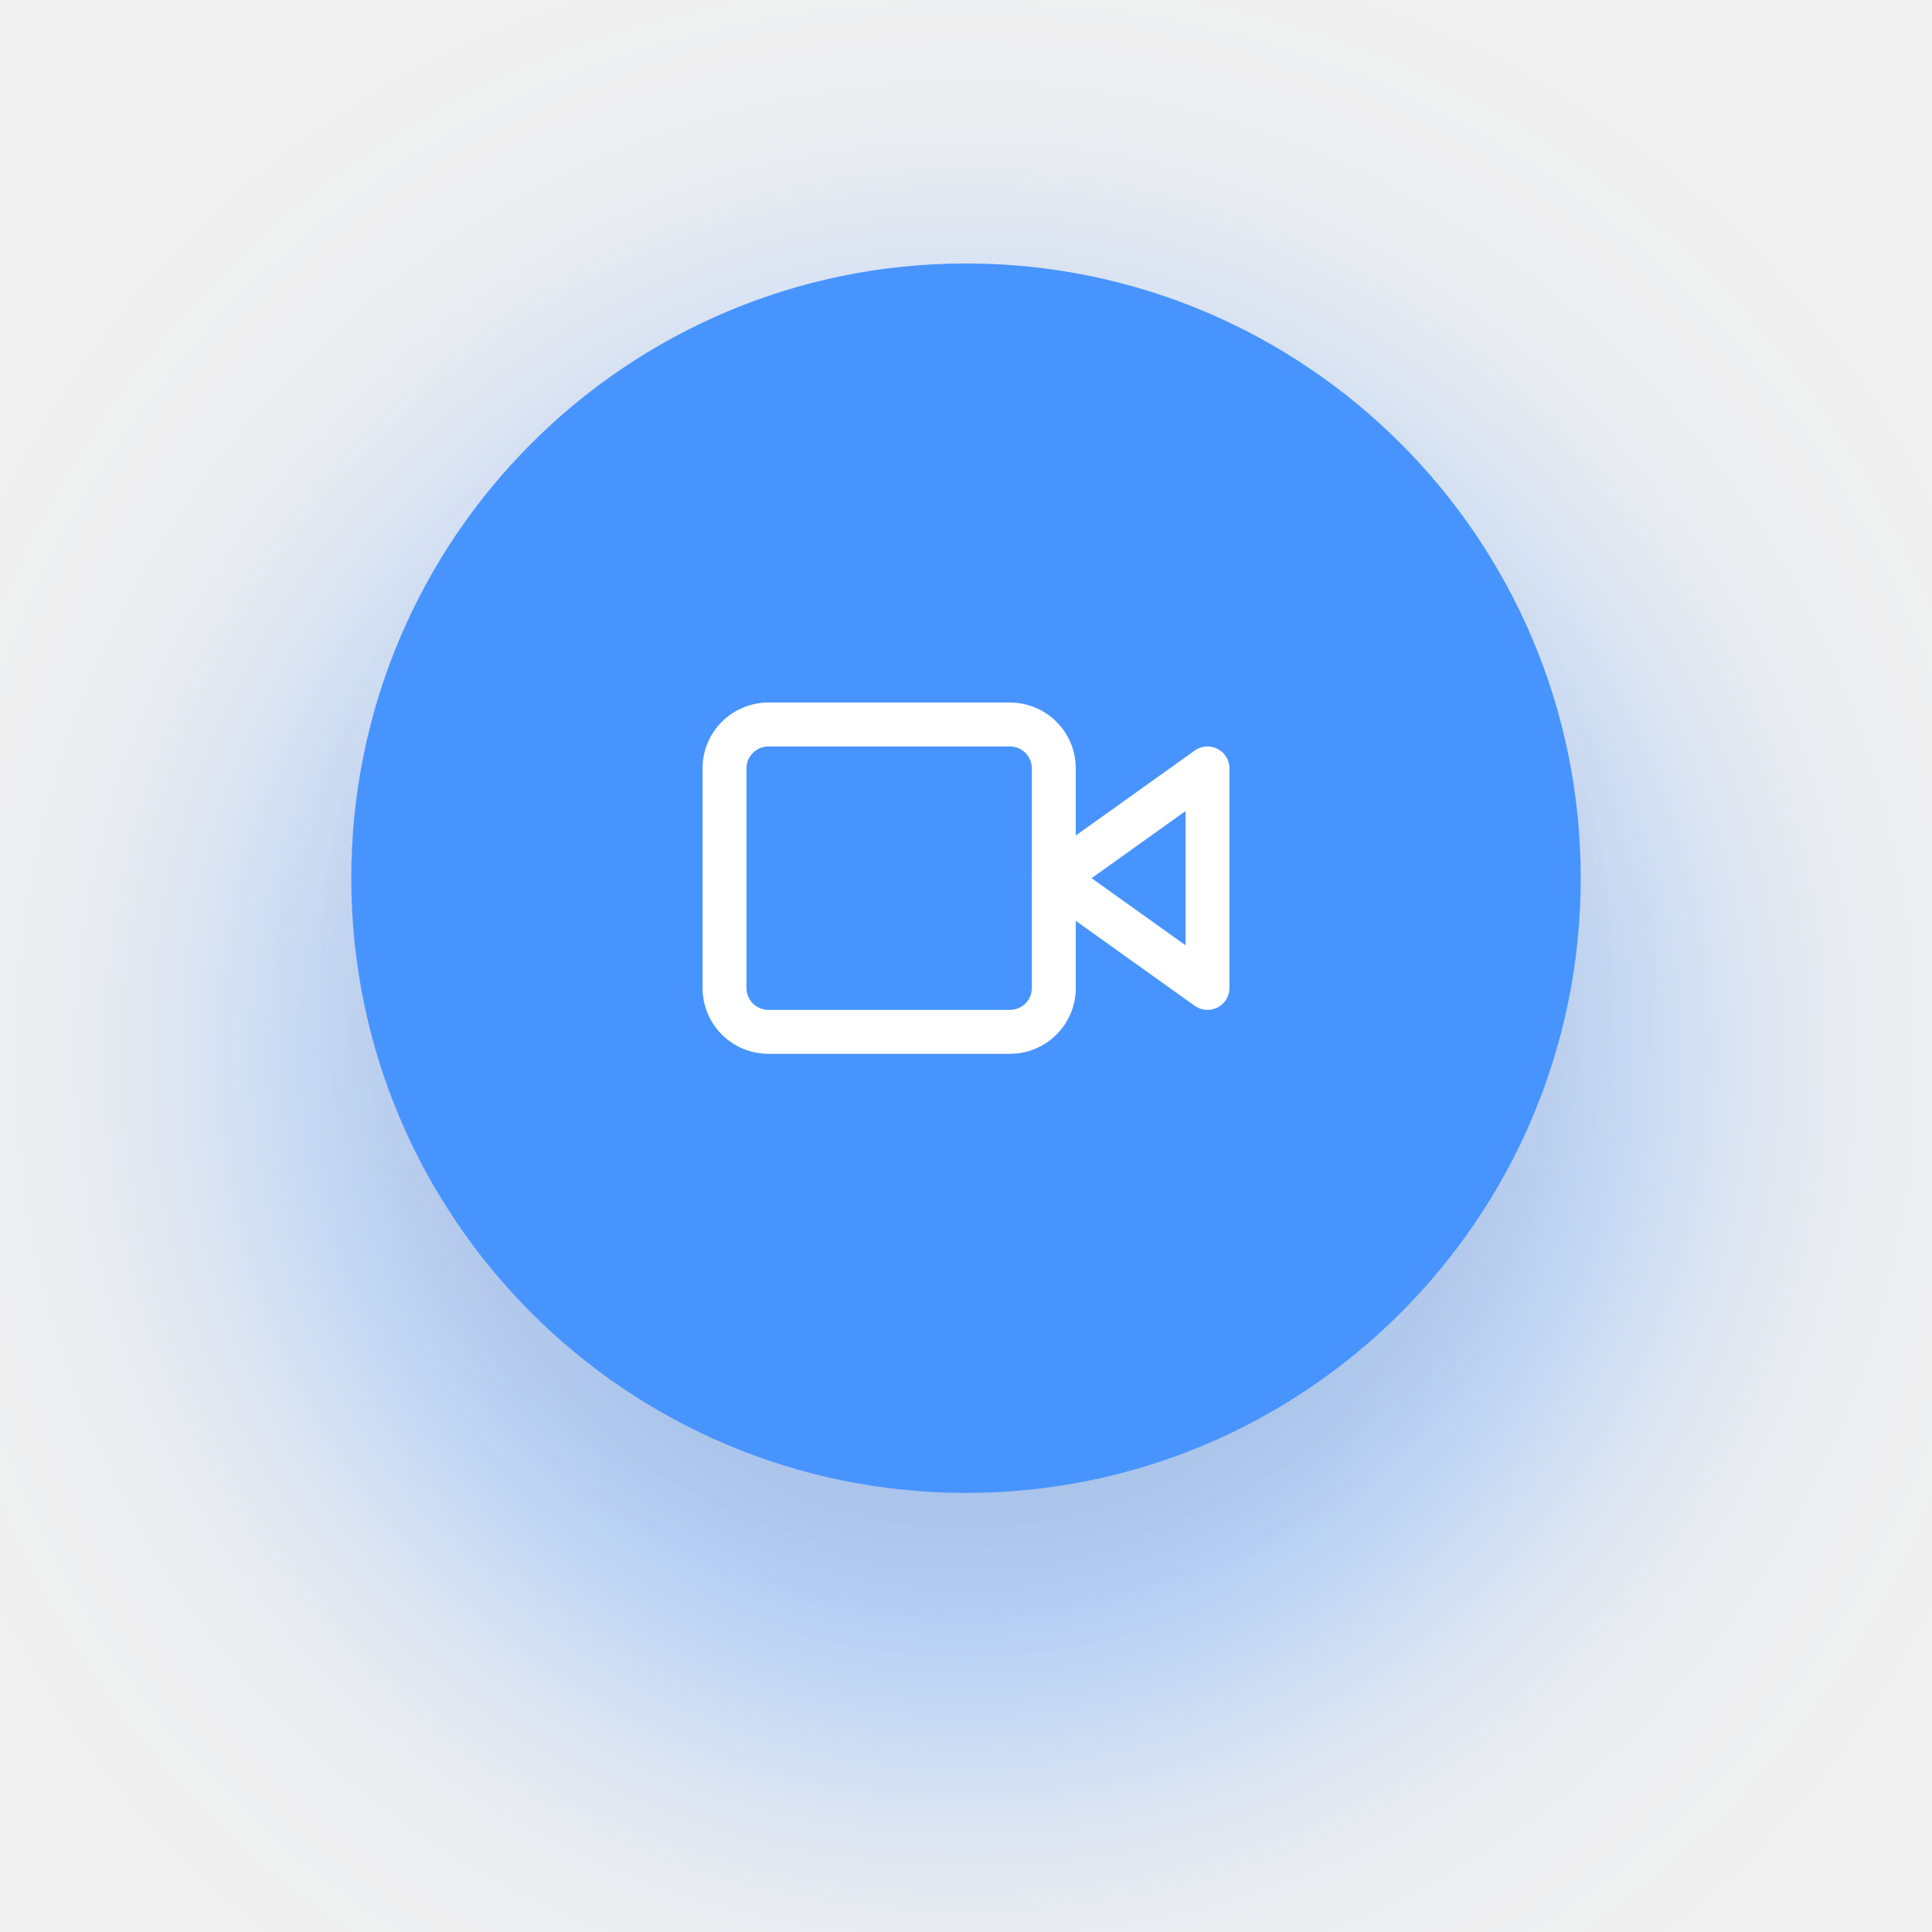
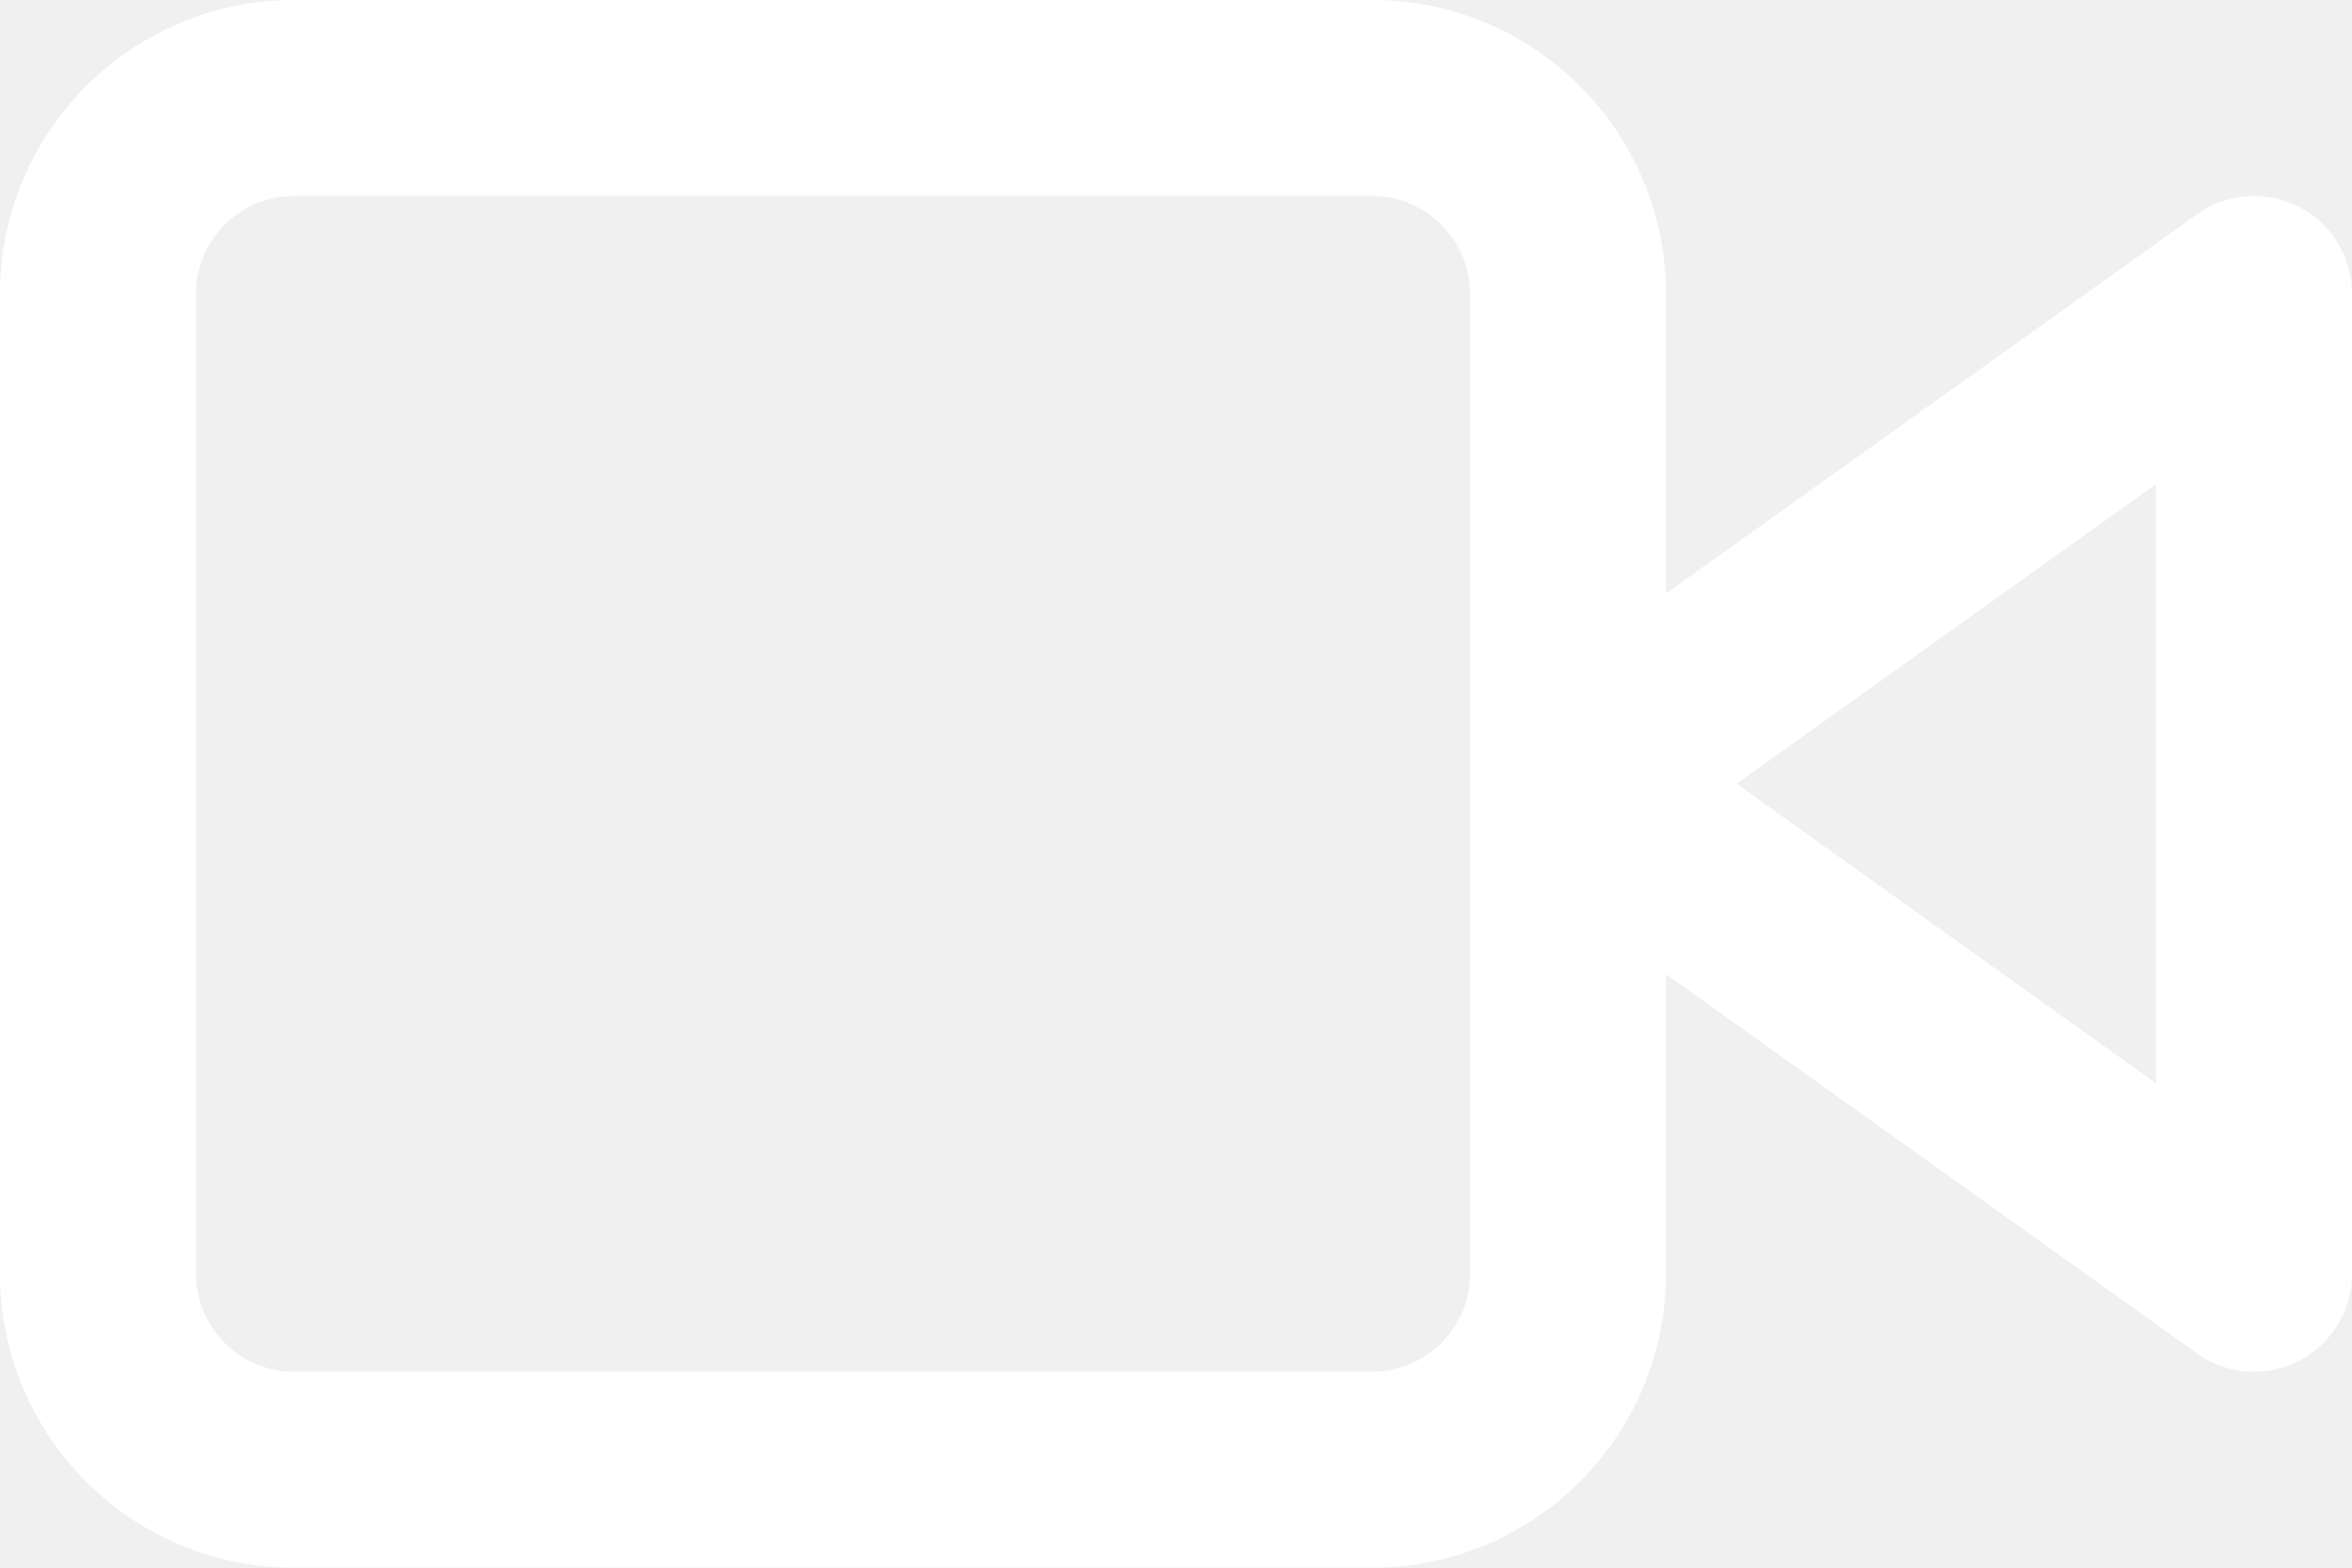
- <svg xmlns="http://www.w3.org/2000/svg" width="88" height="88" viewBox="0 0 88 88" fill="none">
-   <g filter="url(#filter0_d_6_1226)">
-     <g filter="url(#filter1_d_6_1226)">
-       <circle cx="44" cy="40" r="28" fill="#4894FF" />
-     </g>
-     <path fill-rule="evenodd" clip-rule="evenodd" d="M55.458 34.111C55.791 34.282 56 34.625 56 35V45C56 45.375 55.791 45.718 55.458 45.889C55.124 46.061 54.724 46.032 54.419 45.814L47.419 40.814C47.156 40.626 47 40.323 47 40C47 39.677 47.156 39.374 47.419 39.186L54.419 34.186C54.724 33.968 55.124 33.939 55.458 34.111ZM49.721 40L54 43.057V36.943L49.721 40Z" fill="white" />
-     <path fill-rule="evenodd" clip-rule="evenodd" d="M35 34C34.448 34 34 34.448 34 35V45C34 45.552 34.448 46 35 46H46C46.552 46 47 45.552 47 45V35C47 34.448 46.552 34 46 34H35ZM32 35C32 33.343 33.343 32 35 32H46C47.657 32 49 33.343 49 35V45C49 46.657 47.657 48 46 48H35C33.343 48 32 46.657 32 45V35Z" fill="white" />
-   </g>
-   <defs>
-     <filter id="filter0_d_6_1226" x="0" y="0" width="88" height="88" filterUnits="userSpaceOnUse" color-interpolation-filters="sRGB">
-       <feFlood flood-opacity="0" result="BackgroundImageFix" />
-       <feColorMatrix in="SourceAlpha" type="matrix" values="0 0 0 0 0 0 0 0 0 0 0 0 0 0 0 0 0 0 127 0" result="hardAlpha" />
-       <feOffset dy="4" />
-       <feGaussianBlur stdDeviation="8" />
-       <feColorMatrix type="matrix" values="0 0 0 0 0.282 0 0 0 0 0.58 0 0 0 0 1 0 0 0 0.5 0" />
-       <feBlend mode="normal" in2="BackgroundImageFix" result="effect1_dropShadow_6_1226" />
-       <feBlend mode="normal" in="SourceGraphic" in2="effect1_dropShadow_6_1226" result="shape" />
-     </filter>
-     <filter id="filter1_d_6_1226" x="12" y="12" width="64" height="64" filterUnits="userSpaceOnUse" color-interpolation-filters="sRGB">
-       <feFlood flood-opacity="0" result="BackgroundImageFix" />
-       <feColorMatrix in="SourceAlpha" type="matrix" values="0 0 0 0 0 0 0 0 0 0 0 0 0 0 0 0 0 0 127 0" result="hardAlpha" />
-       <feOffset dy="4" />
-       <feGaussianBlur stdDeviation="2" />
-       <feColorMatrix type="matrix" values="0 0 0 0 1 0 0 0 0 0.595 0 0 0 0 0.221 0 0 0 0.06 0" />
-       <feBlend mode="normal" in2="BackgroundImageFix" result="effect1_dropShadow_6_1226" />
-       <feBlend mode="normal" in="SourceGraphic" in2="effect1_dropShadow_6_1226" result="shape" />
-     </filter>
-   </defs>
+ <svg xmlns="http://www.w3.org/2000/svg" width="24" height="16" viewBox="0 0 24 16" fill="none">
+   <path fill-rule="evenodd" clip-rule="evenodd" d="M23.458 2.111C23.791 2.282 24 2.625 24 3V13C24 13.375 23.791 13.718 23.458 13.889C23.125 14.061 22.724 14.031 22.419 13.814L15.419 8.814C15.156 8.626 15 8.323 15 8C15 7.677 15.156 7.374 15.419 7.186L22.419 2.186C22.724 1.969 23.125 1.939 23.458 2.111ZM17.721 8L22 11.057V4.943L17.721 8Z" fill="white" />
+   <path fill-rule="evenodd" clip-rule="evenodd" d="M3 2C2.448 2 2 2.448 2 3V13C2 13.552 2.448 14 3 14H14C14.552 14 15 13.552 15 13V3C15 2.448 14.552 2 14 2H3ZM0 3C0 1.343 1.343 0 3 0H14C15.657 0 17 1.343 17 3V13C17 14.657 15.657 16 14 16H3C1.343 16 0 14.657 0 13V3Z" fill="white" />
</svg>
